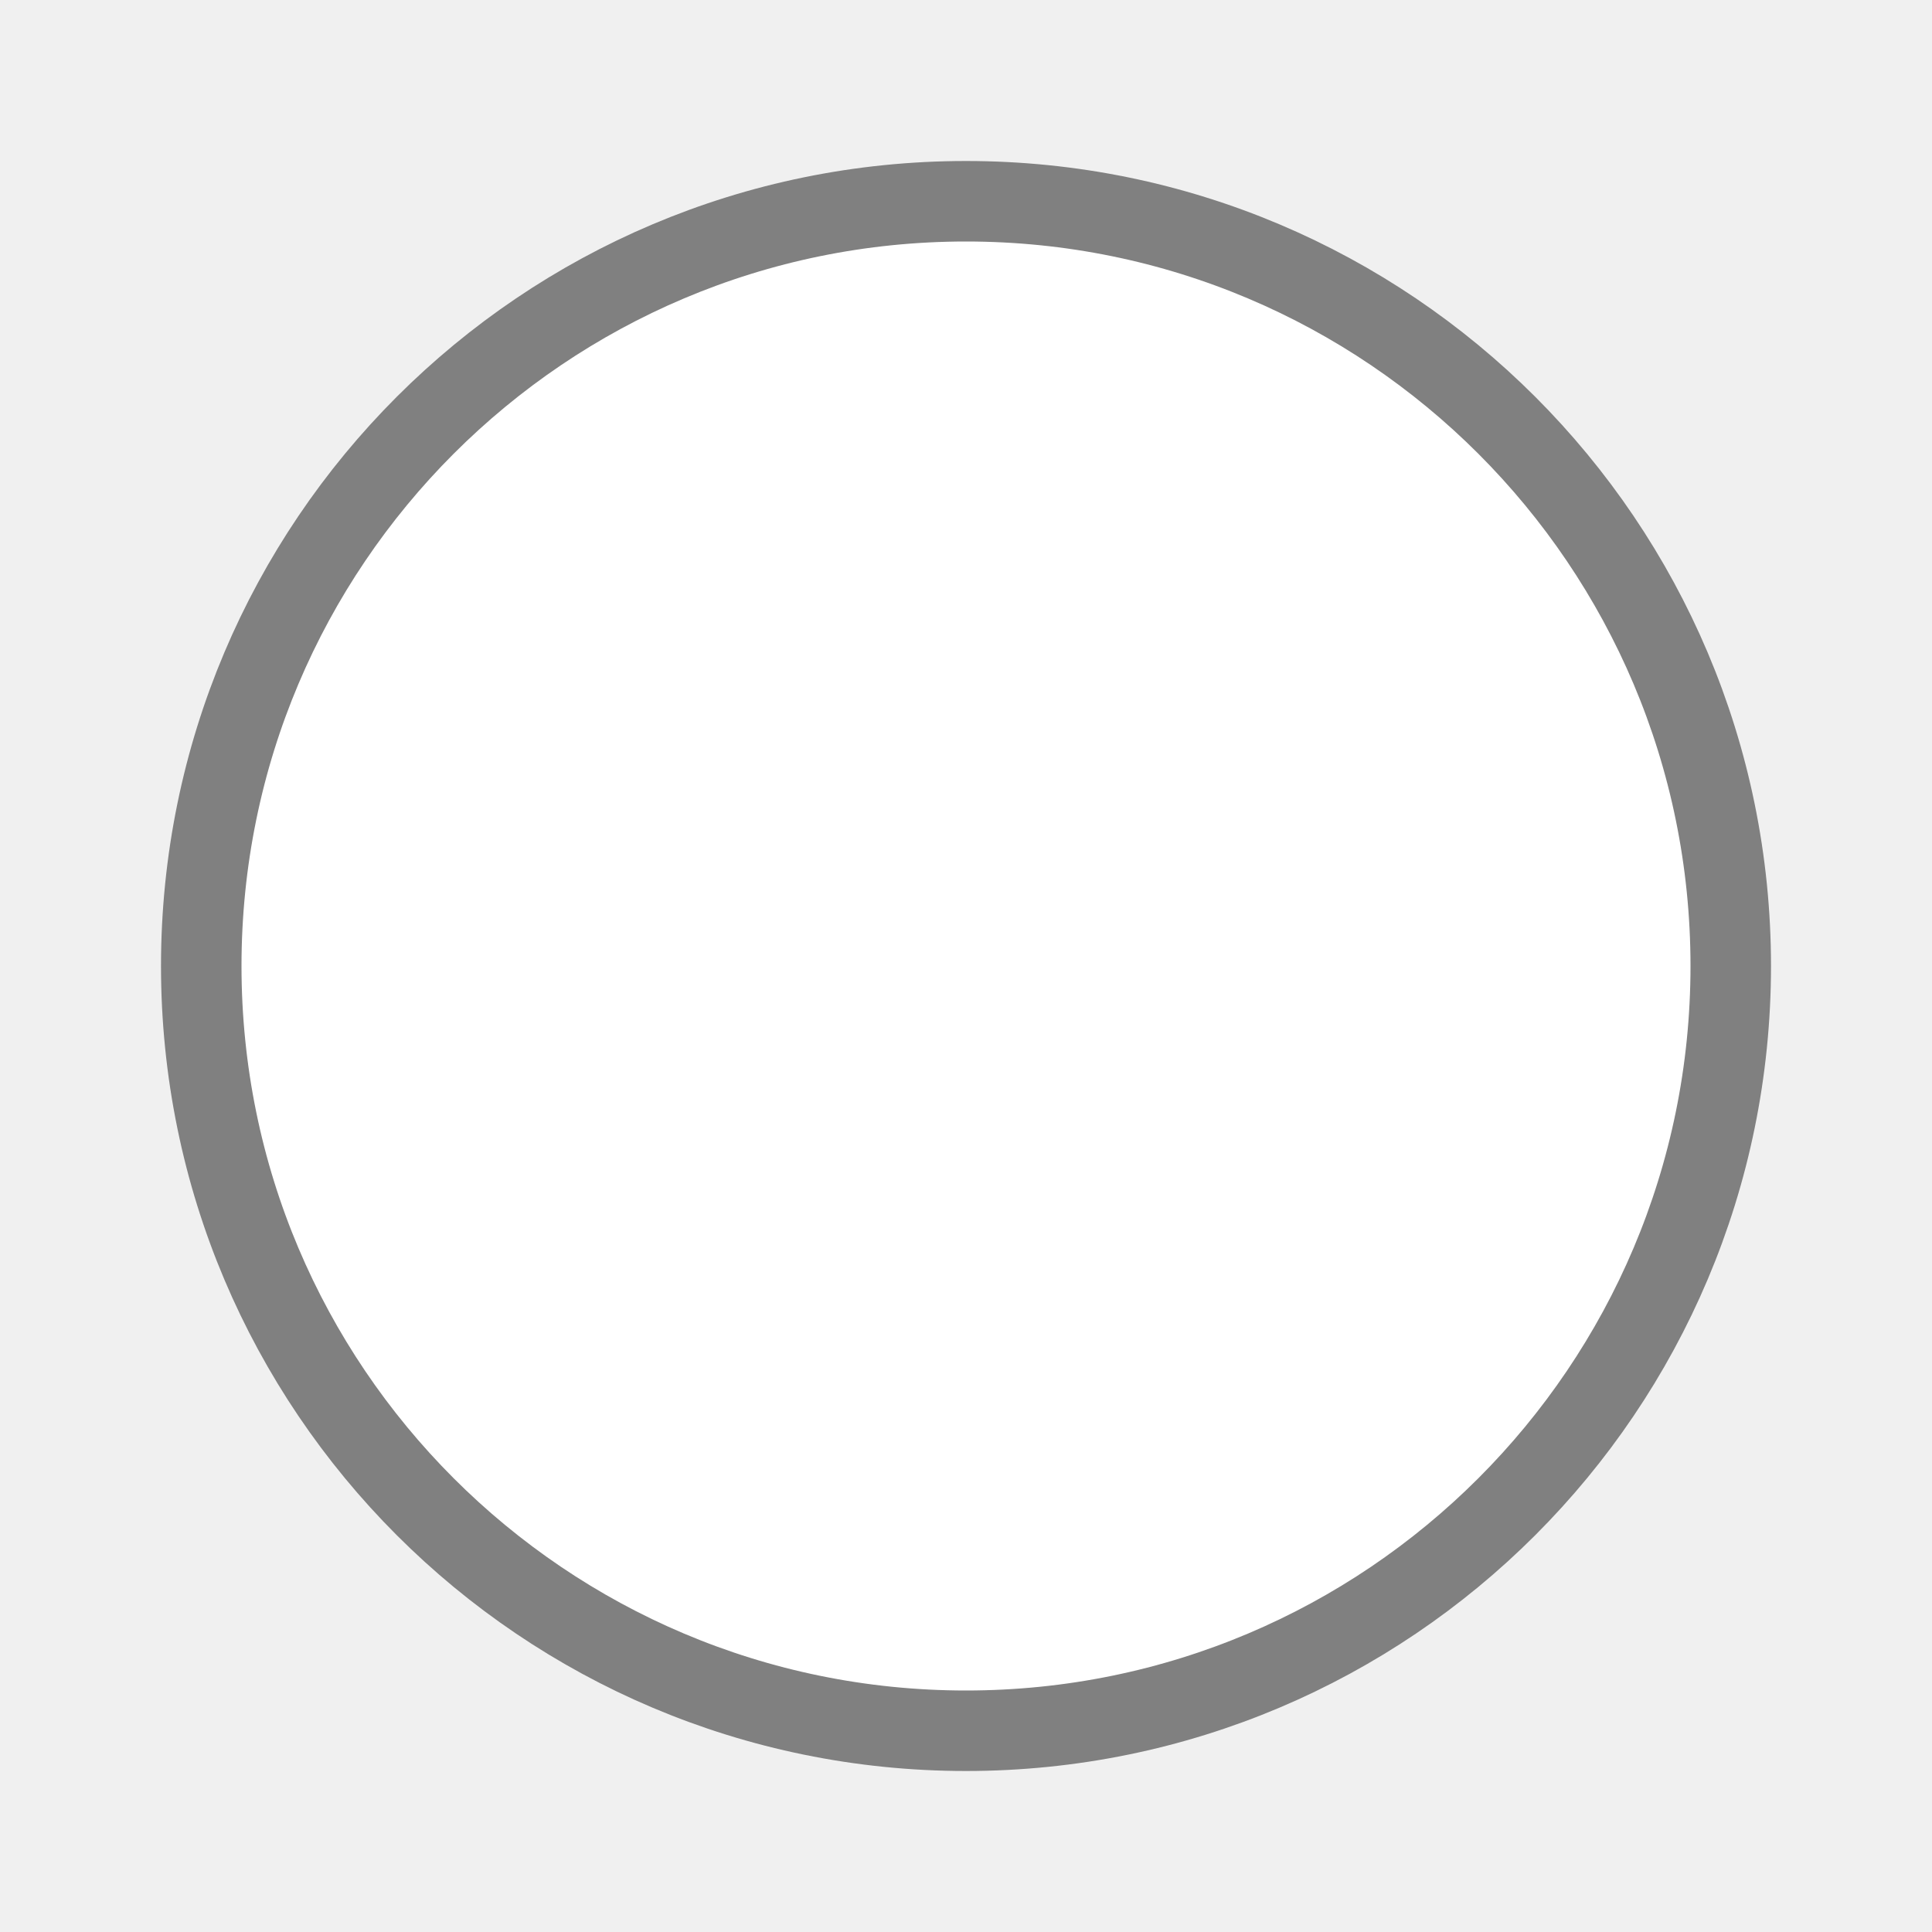
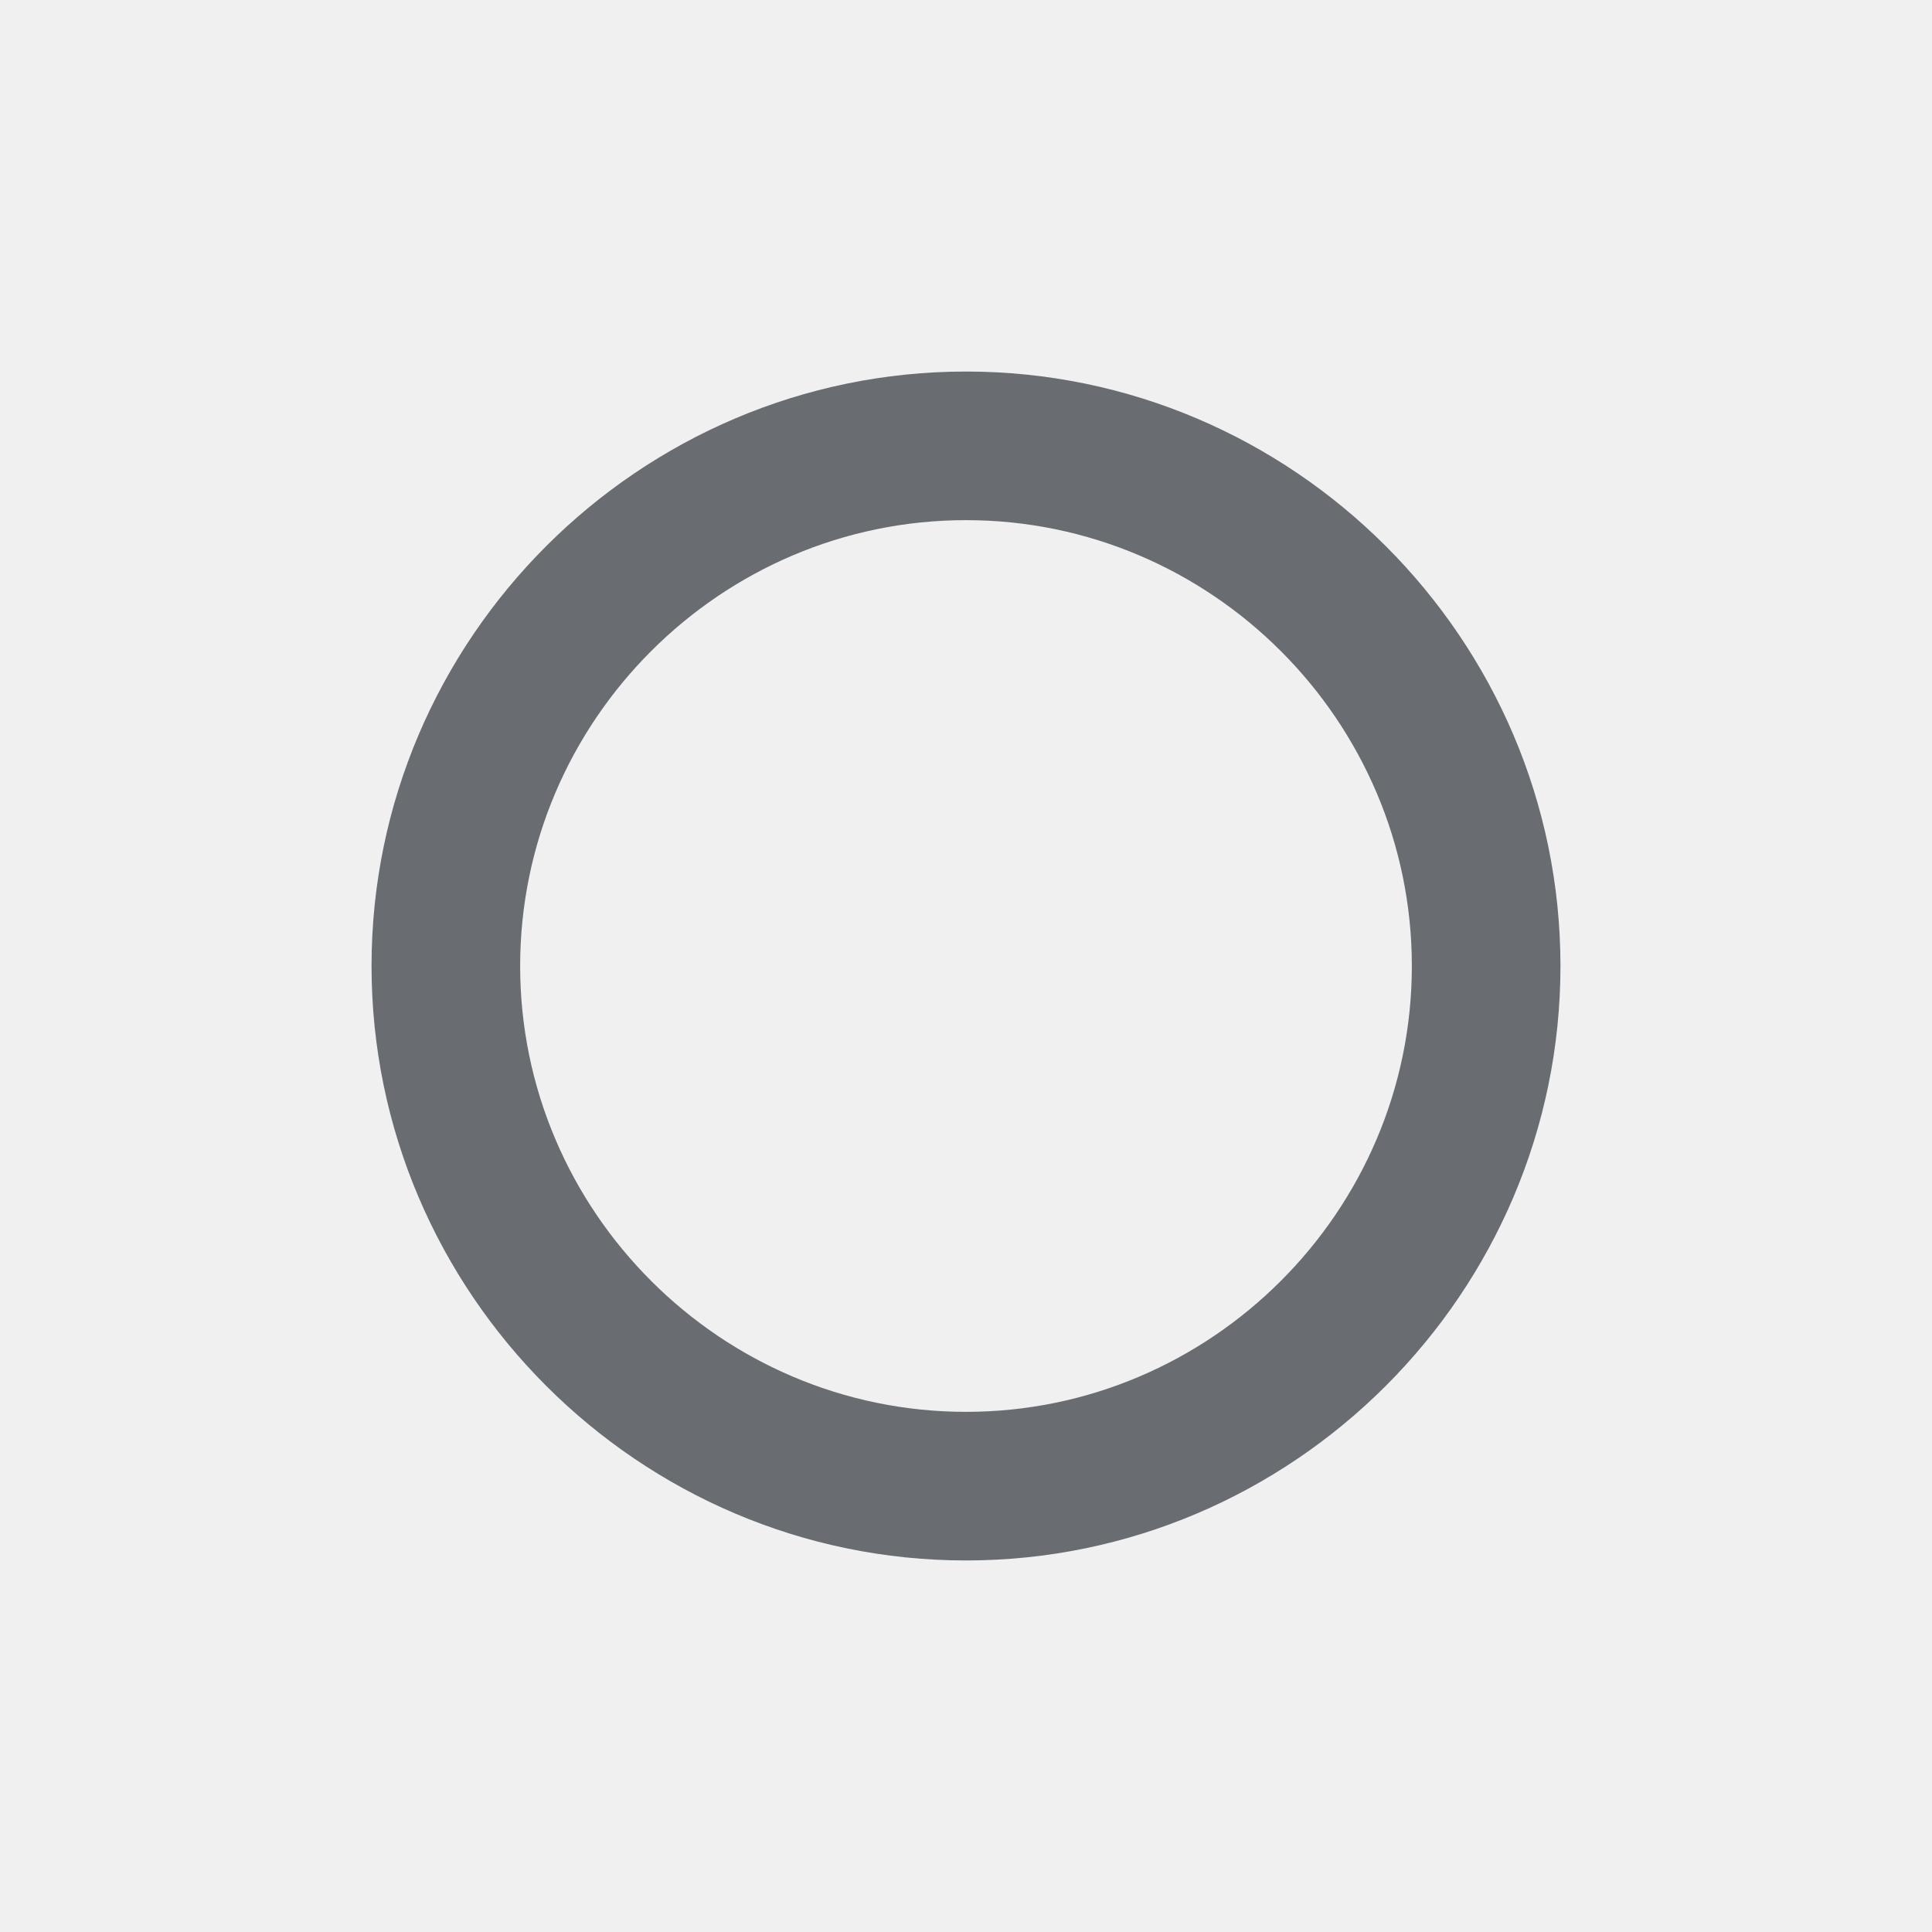
- <svg xmlns="http://www.w3.org/2000/svg" viewBox="0 0 24 24">
-   <path d="m12 2.5a9.5 9.5 0 0 0 -9.5 9.5 9.5 9.5 0 0 0 9.5 9.5 9.5 9.5 0 0 0 9.5-9.5 9.5 9.5 0 0 0 -9.5-9.5z" fill="#fff" stroke="#808080" stroke-linecap="round" stroke-linejoin="round" />
+ <svg xmlns="http://www.w3.org/2000/svg" version="1.1" id="Layer_1" x="0px" y="0px" viewBox="0 0 26 26" enable-background="new 0 0 26 26" xml:space="preserve">
+   <path fill-rule="evenodd" clip-rule="evenodd" fill="#696D72" d="M13,21c-4.4,0-8-3.6-8-8s3.6-8,8-8s8,3.6,8,8S17.4,21,13,21z M13,7  c-3.3,0-6,2.7-6,6s2.7,6,6,6s6-2.7,6-6S16.3,7,13,7z" />
</svg>
